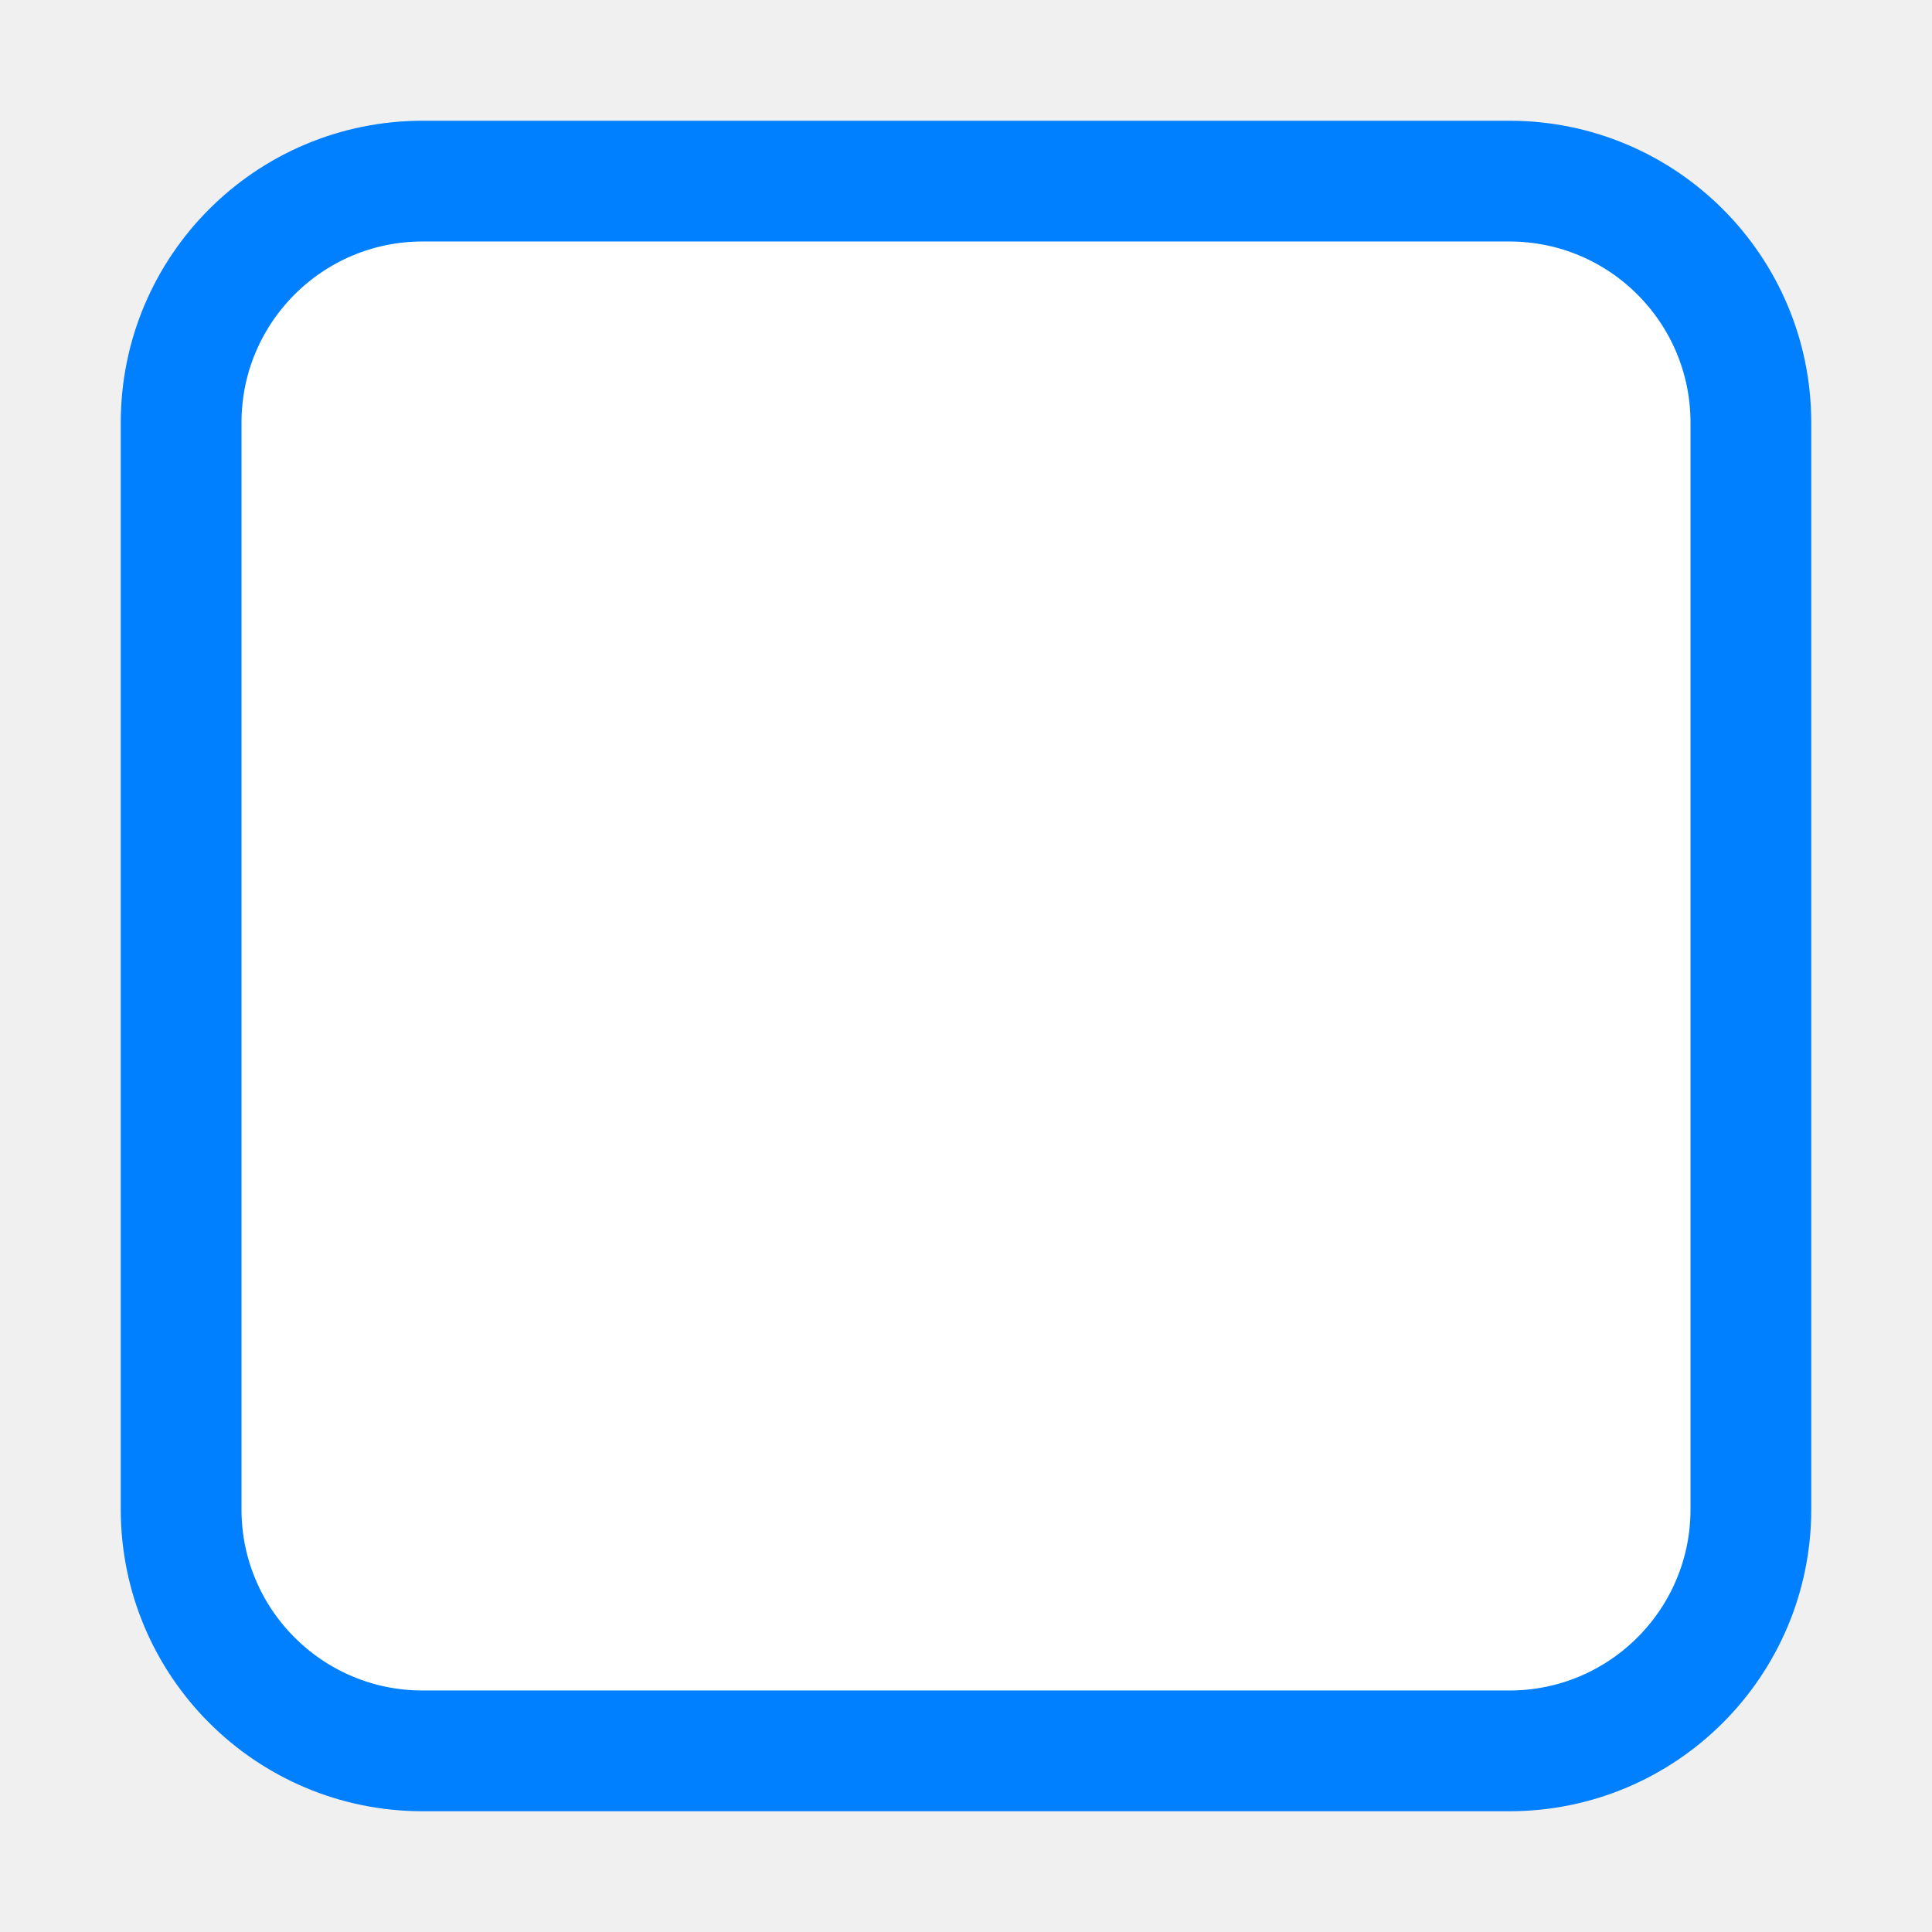
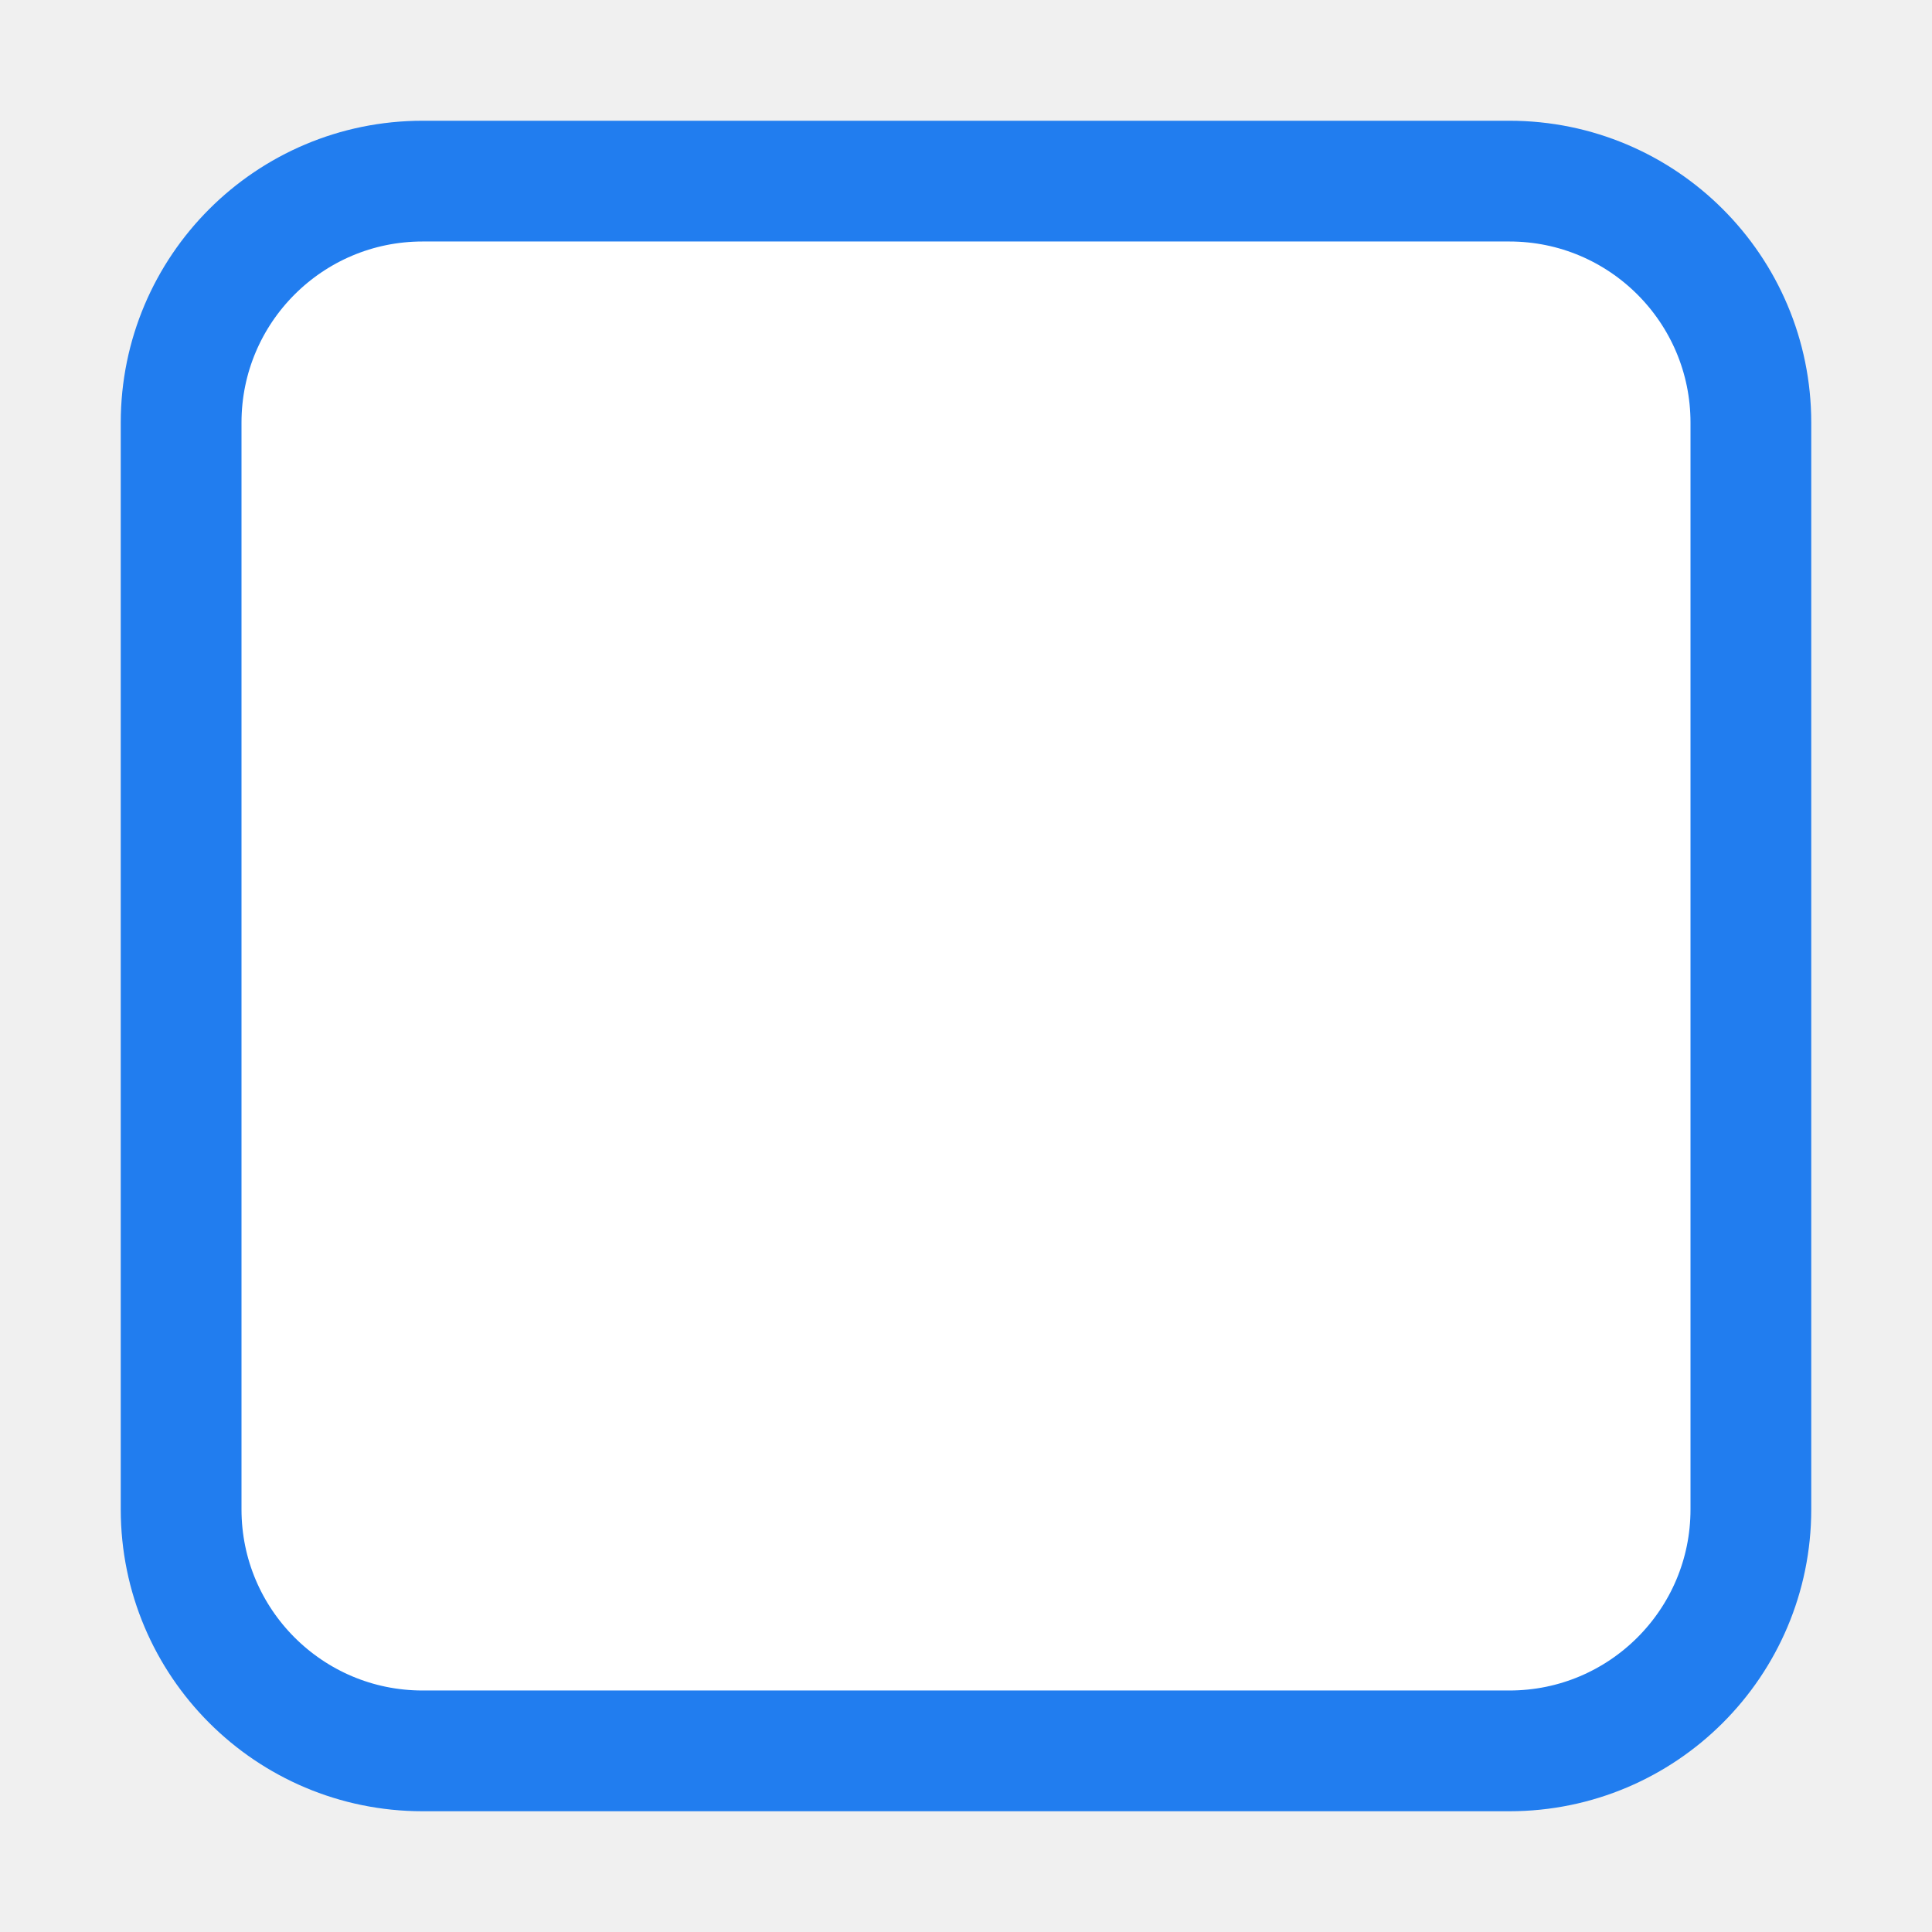
<svg xmlns="http://www.w3.org/2000/svg" xmlns:ns1="http://www.openswatchbook.org/uri/2009/osb" xmlns:xlink="http://www.w3.org/1999/xlink" width="16" height="16" id="svg2" version="1.1">
  <defs id="defs4">
    <linearGradient id="selected_bg_color" ns1:paint="solid">
-       <stop style="stop-color:#007fff;stop-opacity:1;" offset="0" id="stop4150" />
+       <stop style="stop-color:#217def;stop-opacity:1;" offset="0" id="stop4150" />
    </linearGradient>
    <linearGradient id="linearGradient3768-6">
      <stop style="stop-color:#0f0f0f;stop-opacity:1;" offset="0" id="stop3770-6" />
      <stop id="stop3778-2" offset="0.078" style="stop-color:#171717;stop-opacity:1;" />
      <stop style="stop-color:#171717;stop-opacity:1;" offset="0.974" id="stop3774-0" />
      <stop style="stop-color:#1b1b1b;stop-opacity:1;" offset="1" id="stop3776-1" />
    </linearGradient>
    <linearGradient xlink:href="#selected_bg_color" id="linearGradient4152" x1="25" y1="31.362" x2="25" y2="45.362" gradientUnits="userSpaceOnUse" />
  </defs>
  <g id="layer1" transform="translate(0,-1036.362)">
    <g transform="translate(-17,1036)" style="display:inline;opacity:1" id="checkbox-unchecked-9">
      <g id="sdsd-0">
        <g id="scdsdcd-0" transform="translate(0,-30)">
          <g style="display:inline" id="g15812-6-6-1-4" transform="matrix(0.9295198,0,0,0.9291437,-156.7507,-212.9618)">
            <g transform="matrix(0.5089163,0,0,0.5173982,161.7932,197.5643)" id="g5489-2-9-6-8-8-9" style="display:inline">
              <g id="g5428-8-1-4-0-0-65" />
            </g>
          </g>
          <rect y="30.362" x="17" height="16" width="16" id="rect13523-4" style="color:#000000;display:inline;overflow:visible;visibility:visible;fill:none;stroke:none;stroke-width:2;marker:none;enable-background:accumulate" />
          <g id="g5400-2">
            <rect ry="2" style="color:#000000;display:inline;overflow:visible;visibility:visible;fill:#ffffff;fill-opacity:1;stroke:url(#linearGradient4152);stroke-width:1;stroke-linecap:butt;stroke-linejoin:round;stroke-miterlimit:4;stroke-dasharray:none;stroke-dashoffset:0;stroke-opacity:1;marker:none;enable-background:accumulate" id="rect5147-9-1-5-7-6-3" width="13" height="13" x="18.5" y="31.862" rx="2" />
          </g>
        </g>
      </g>
    </g>
  </g>
</svg>
